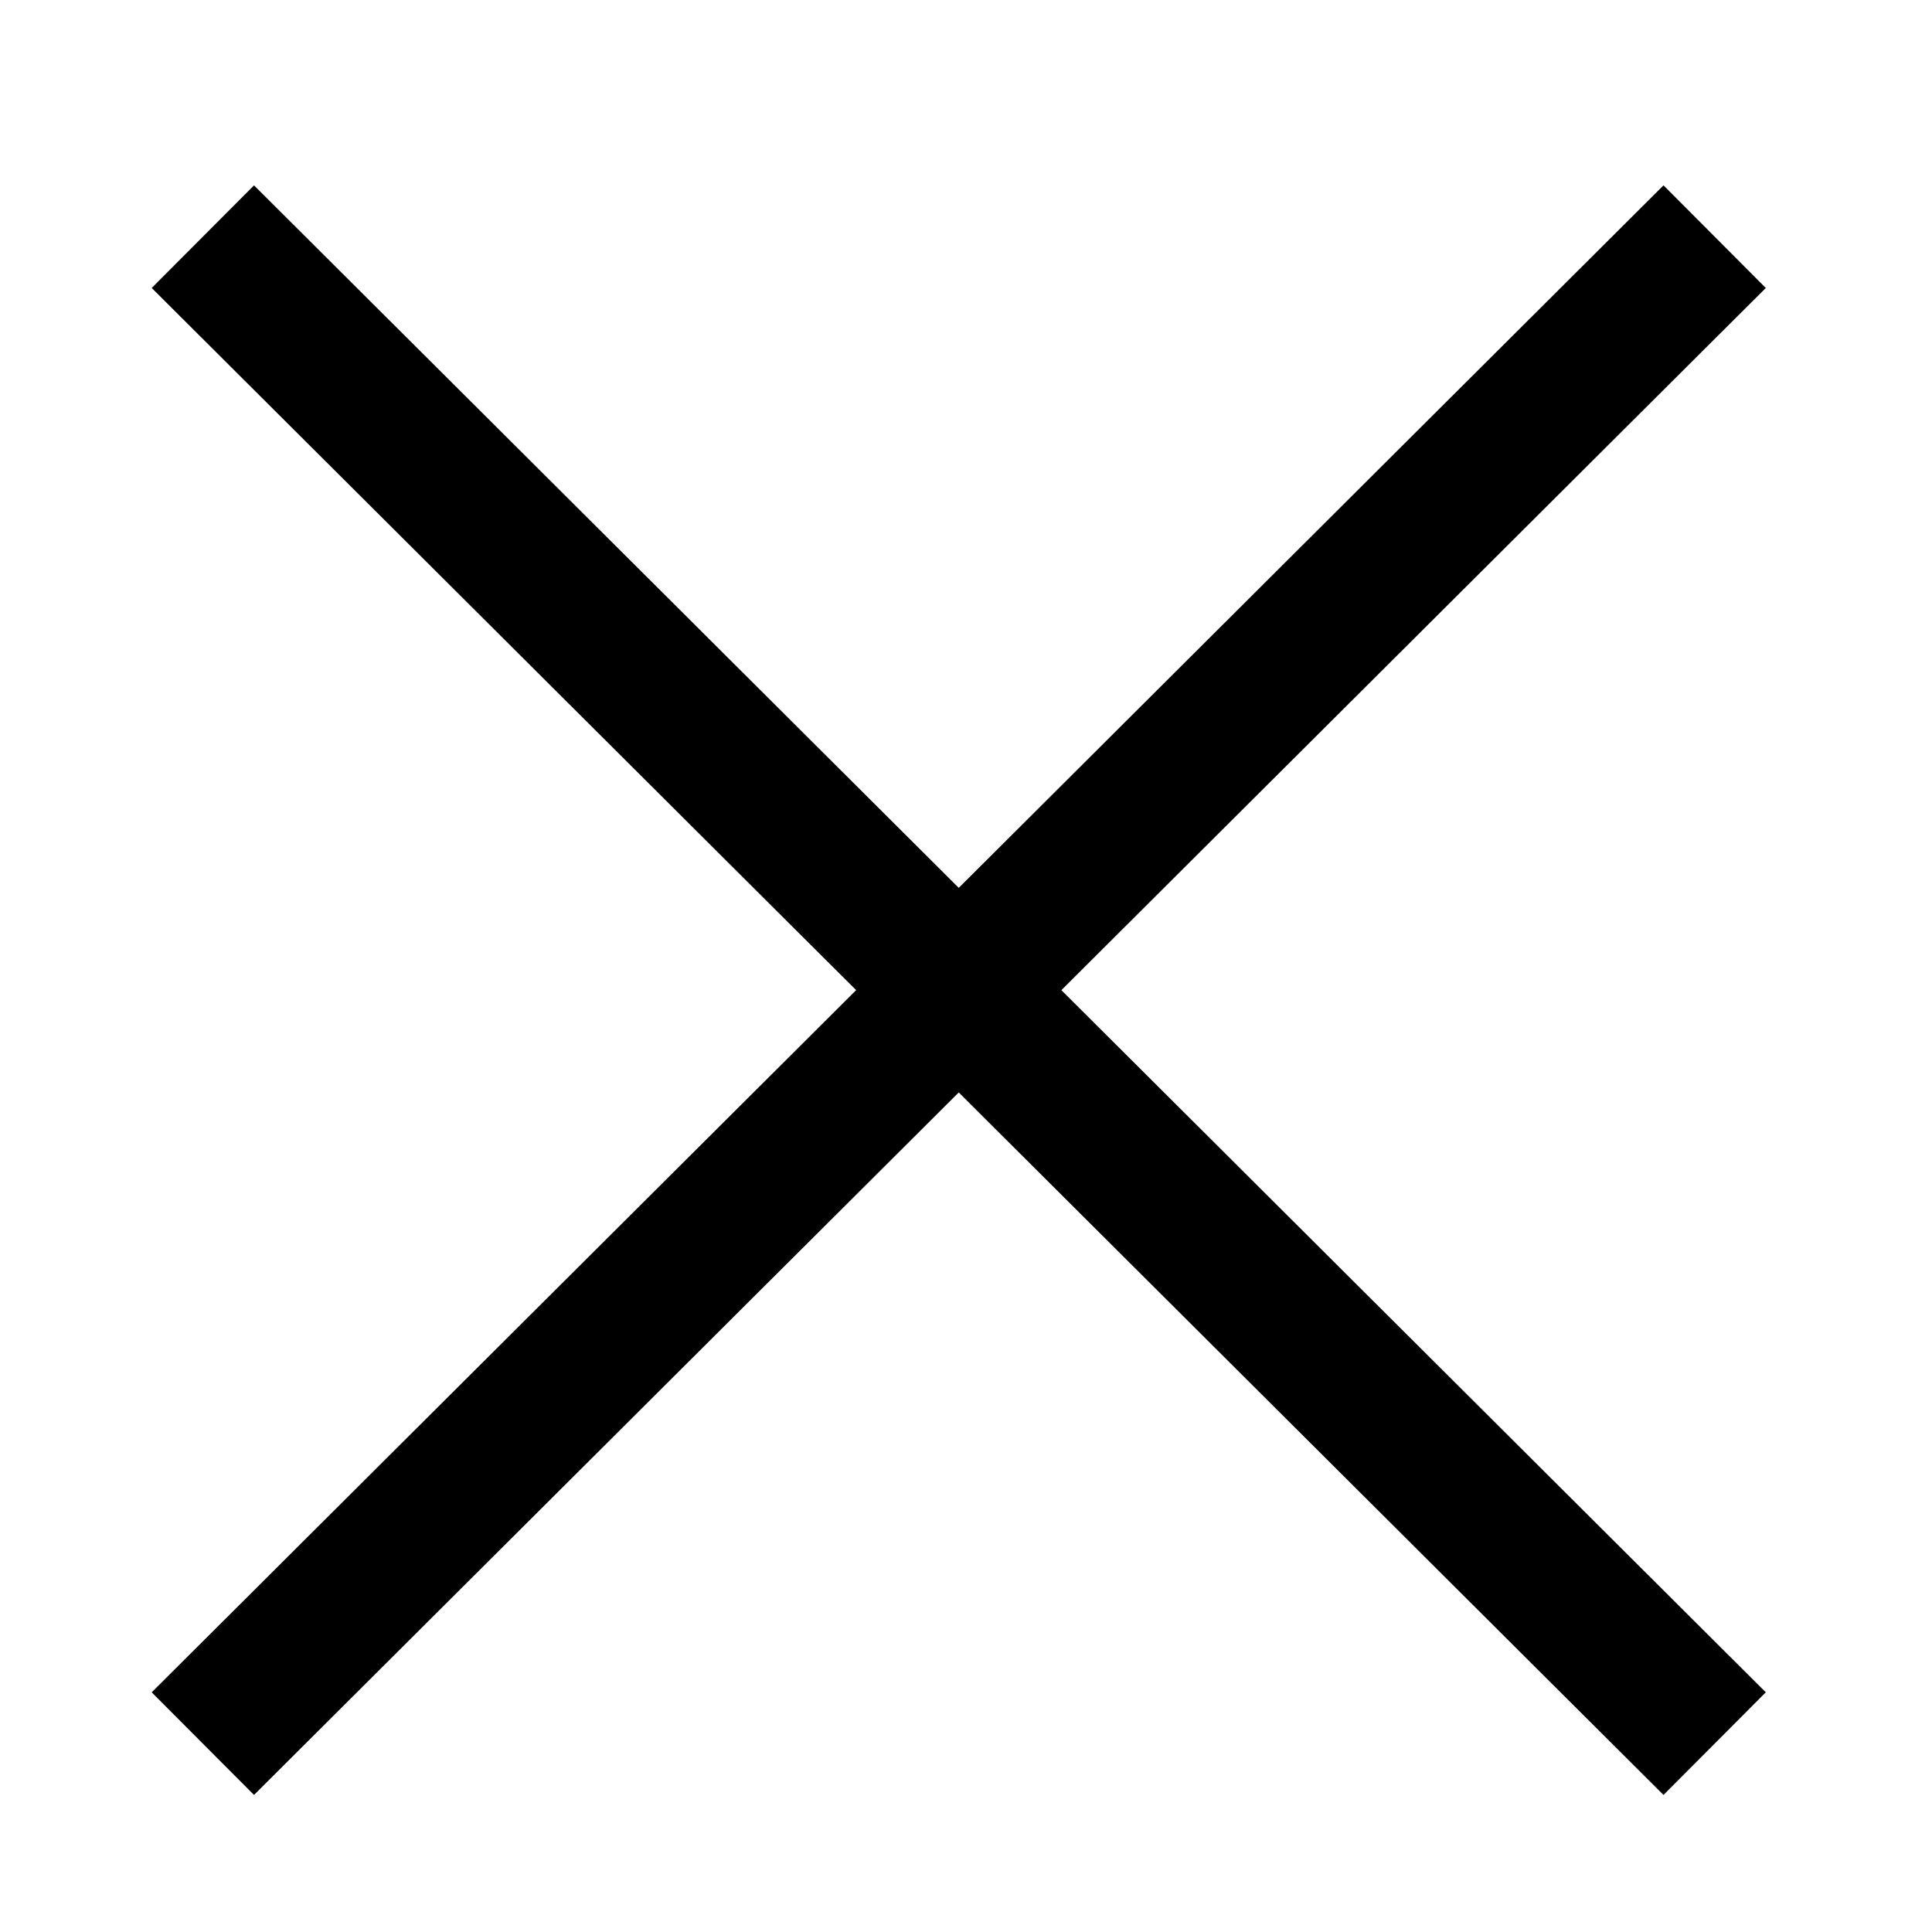
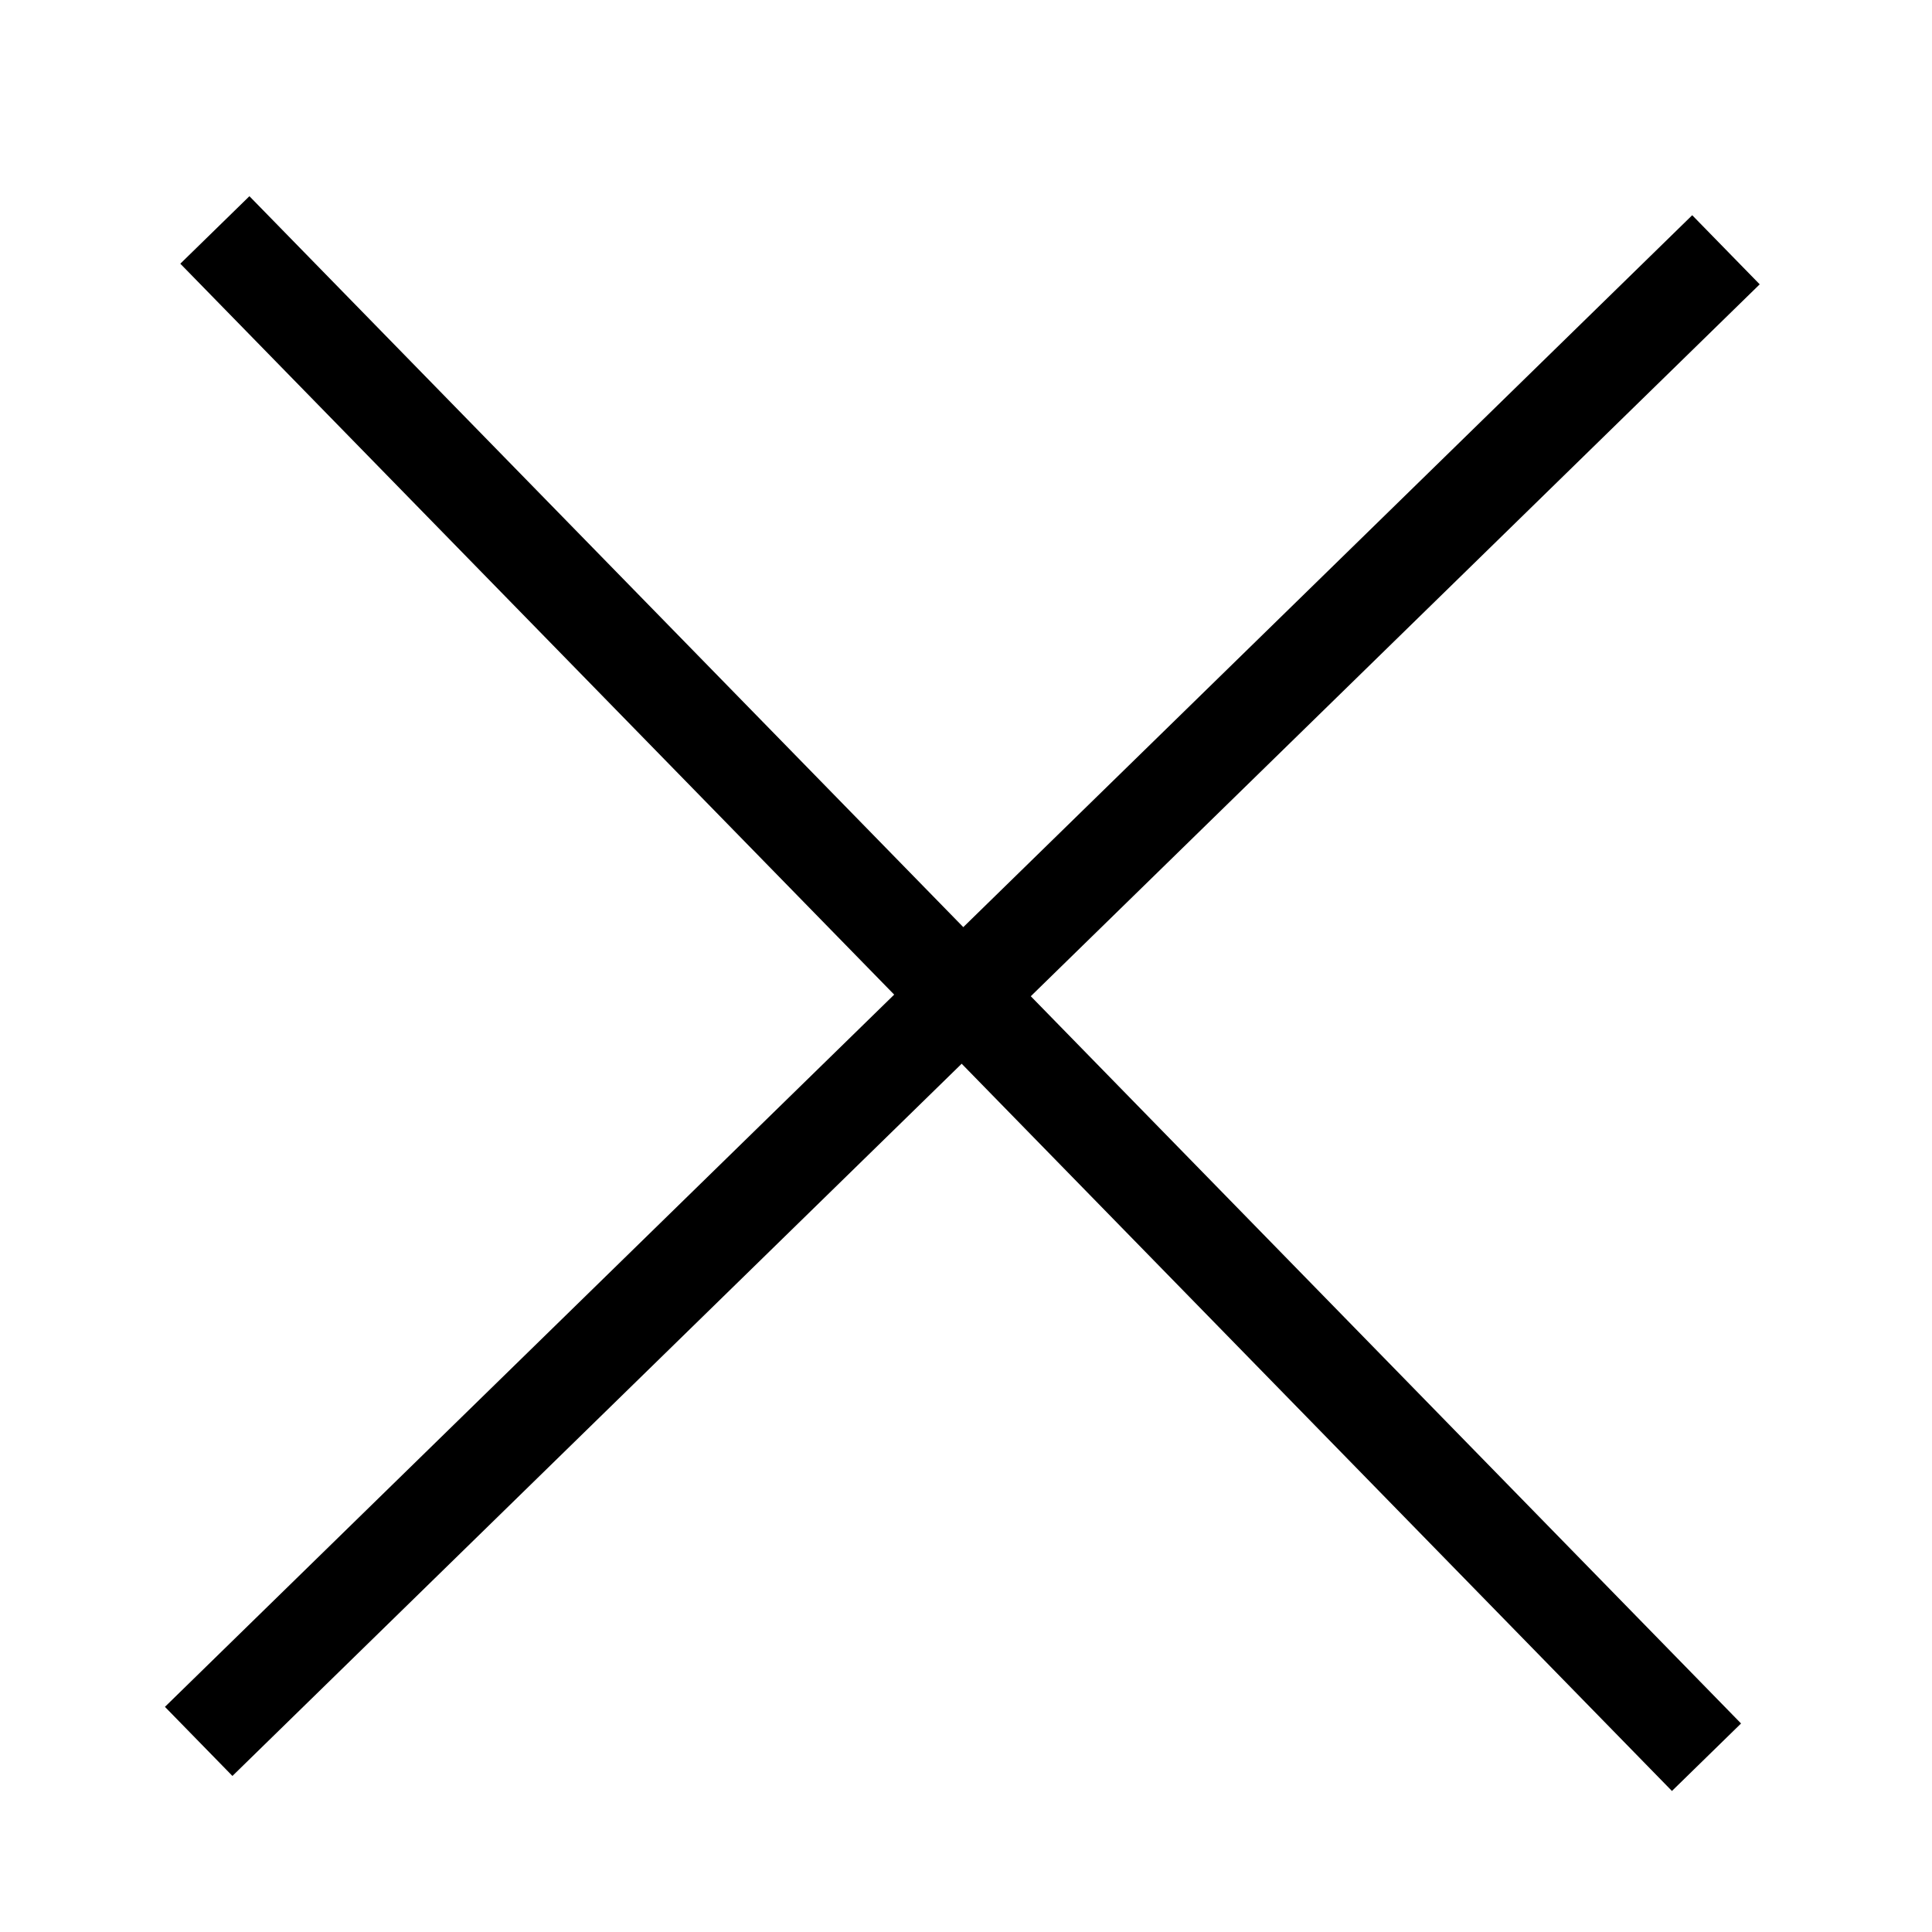
- <svg xmlns="http://www.w3.org/2000/svg" version="1.1" id="Layer_1" x="0px" y="0px" width="40px" height="40px" viewBox="0 0 40 40" style="enable-background:new 0 0 40 40;" xml:space="preserve">
-   <style type="text/css">
- 	.st0{fill:none;stroke:#000000;stroke-width:3;stroke-miterlimit:10;}
- </style>
-   <line class="st0" x1="4.2" y1="4.9" x2="35.5" y2="36.1" />
-   <line class="st0" x1="35.5" y1="4.9" x2="4.2" y2="36.1" />
+ <svg xmlns="http://www.w3.org/2000/svg" version="1.1" id="Layer_1" x="0px" y="0px" width="40px" height="40px" viewBox="-27 29 40 40" style="enable-background:new -27 29 40 40;" xml:space="preserve">
+   <rect x="-29.2" y="48.6" transform="matrix(0.7154 -0.6987 0.6987 0.7154 -36.6524 9.168)" width="44.2" height="2" />
+   <rect x="-29.2" y="48.6" transform="matrix(0.6987 0.7154 -0.7154 0.6987 33.3345 19.995)" width="44.2" height="2" />
</svg>
